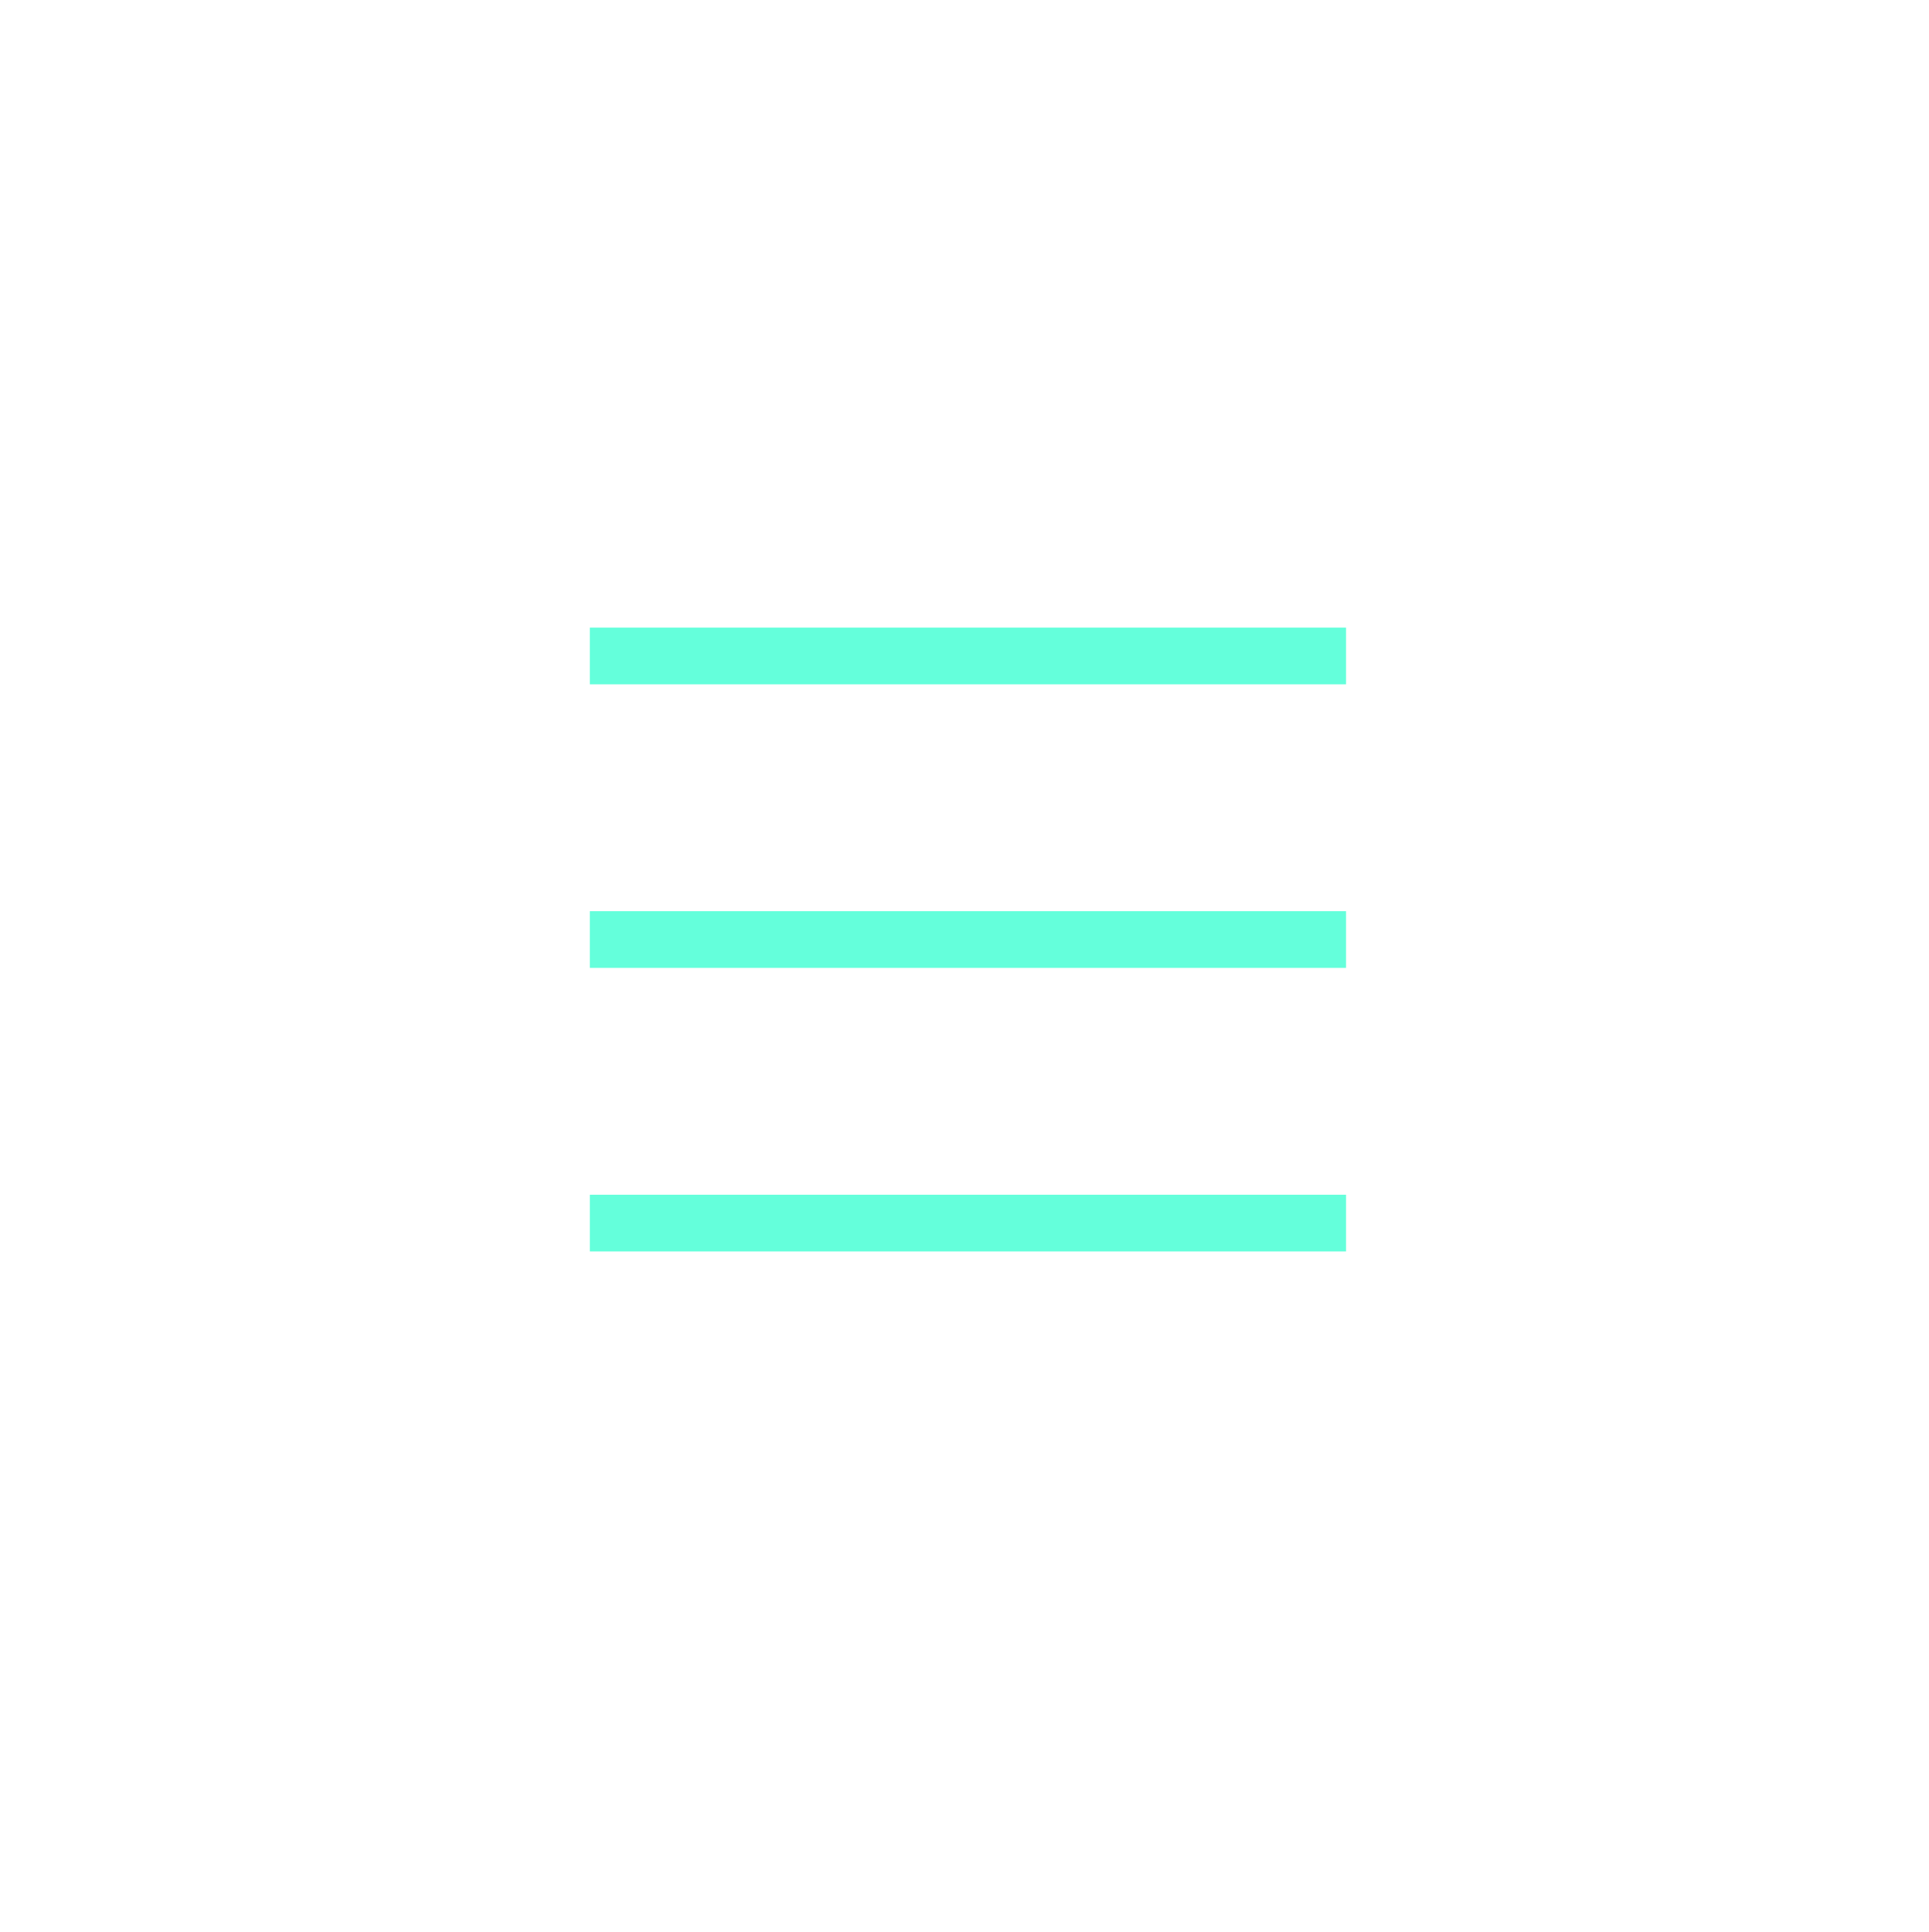
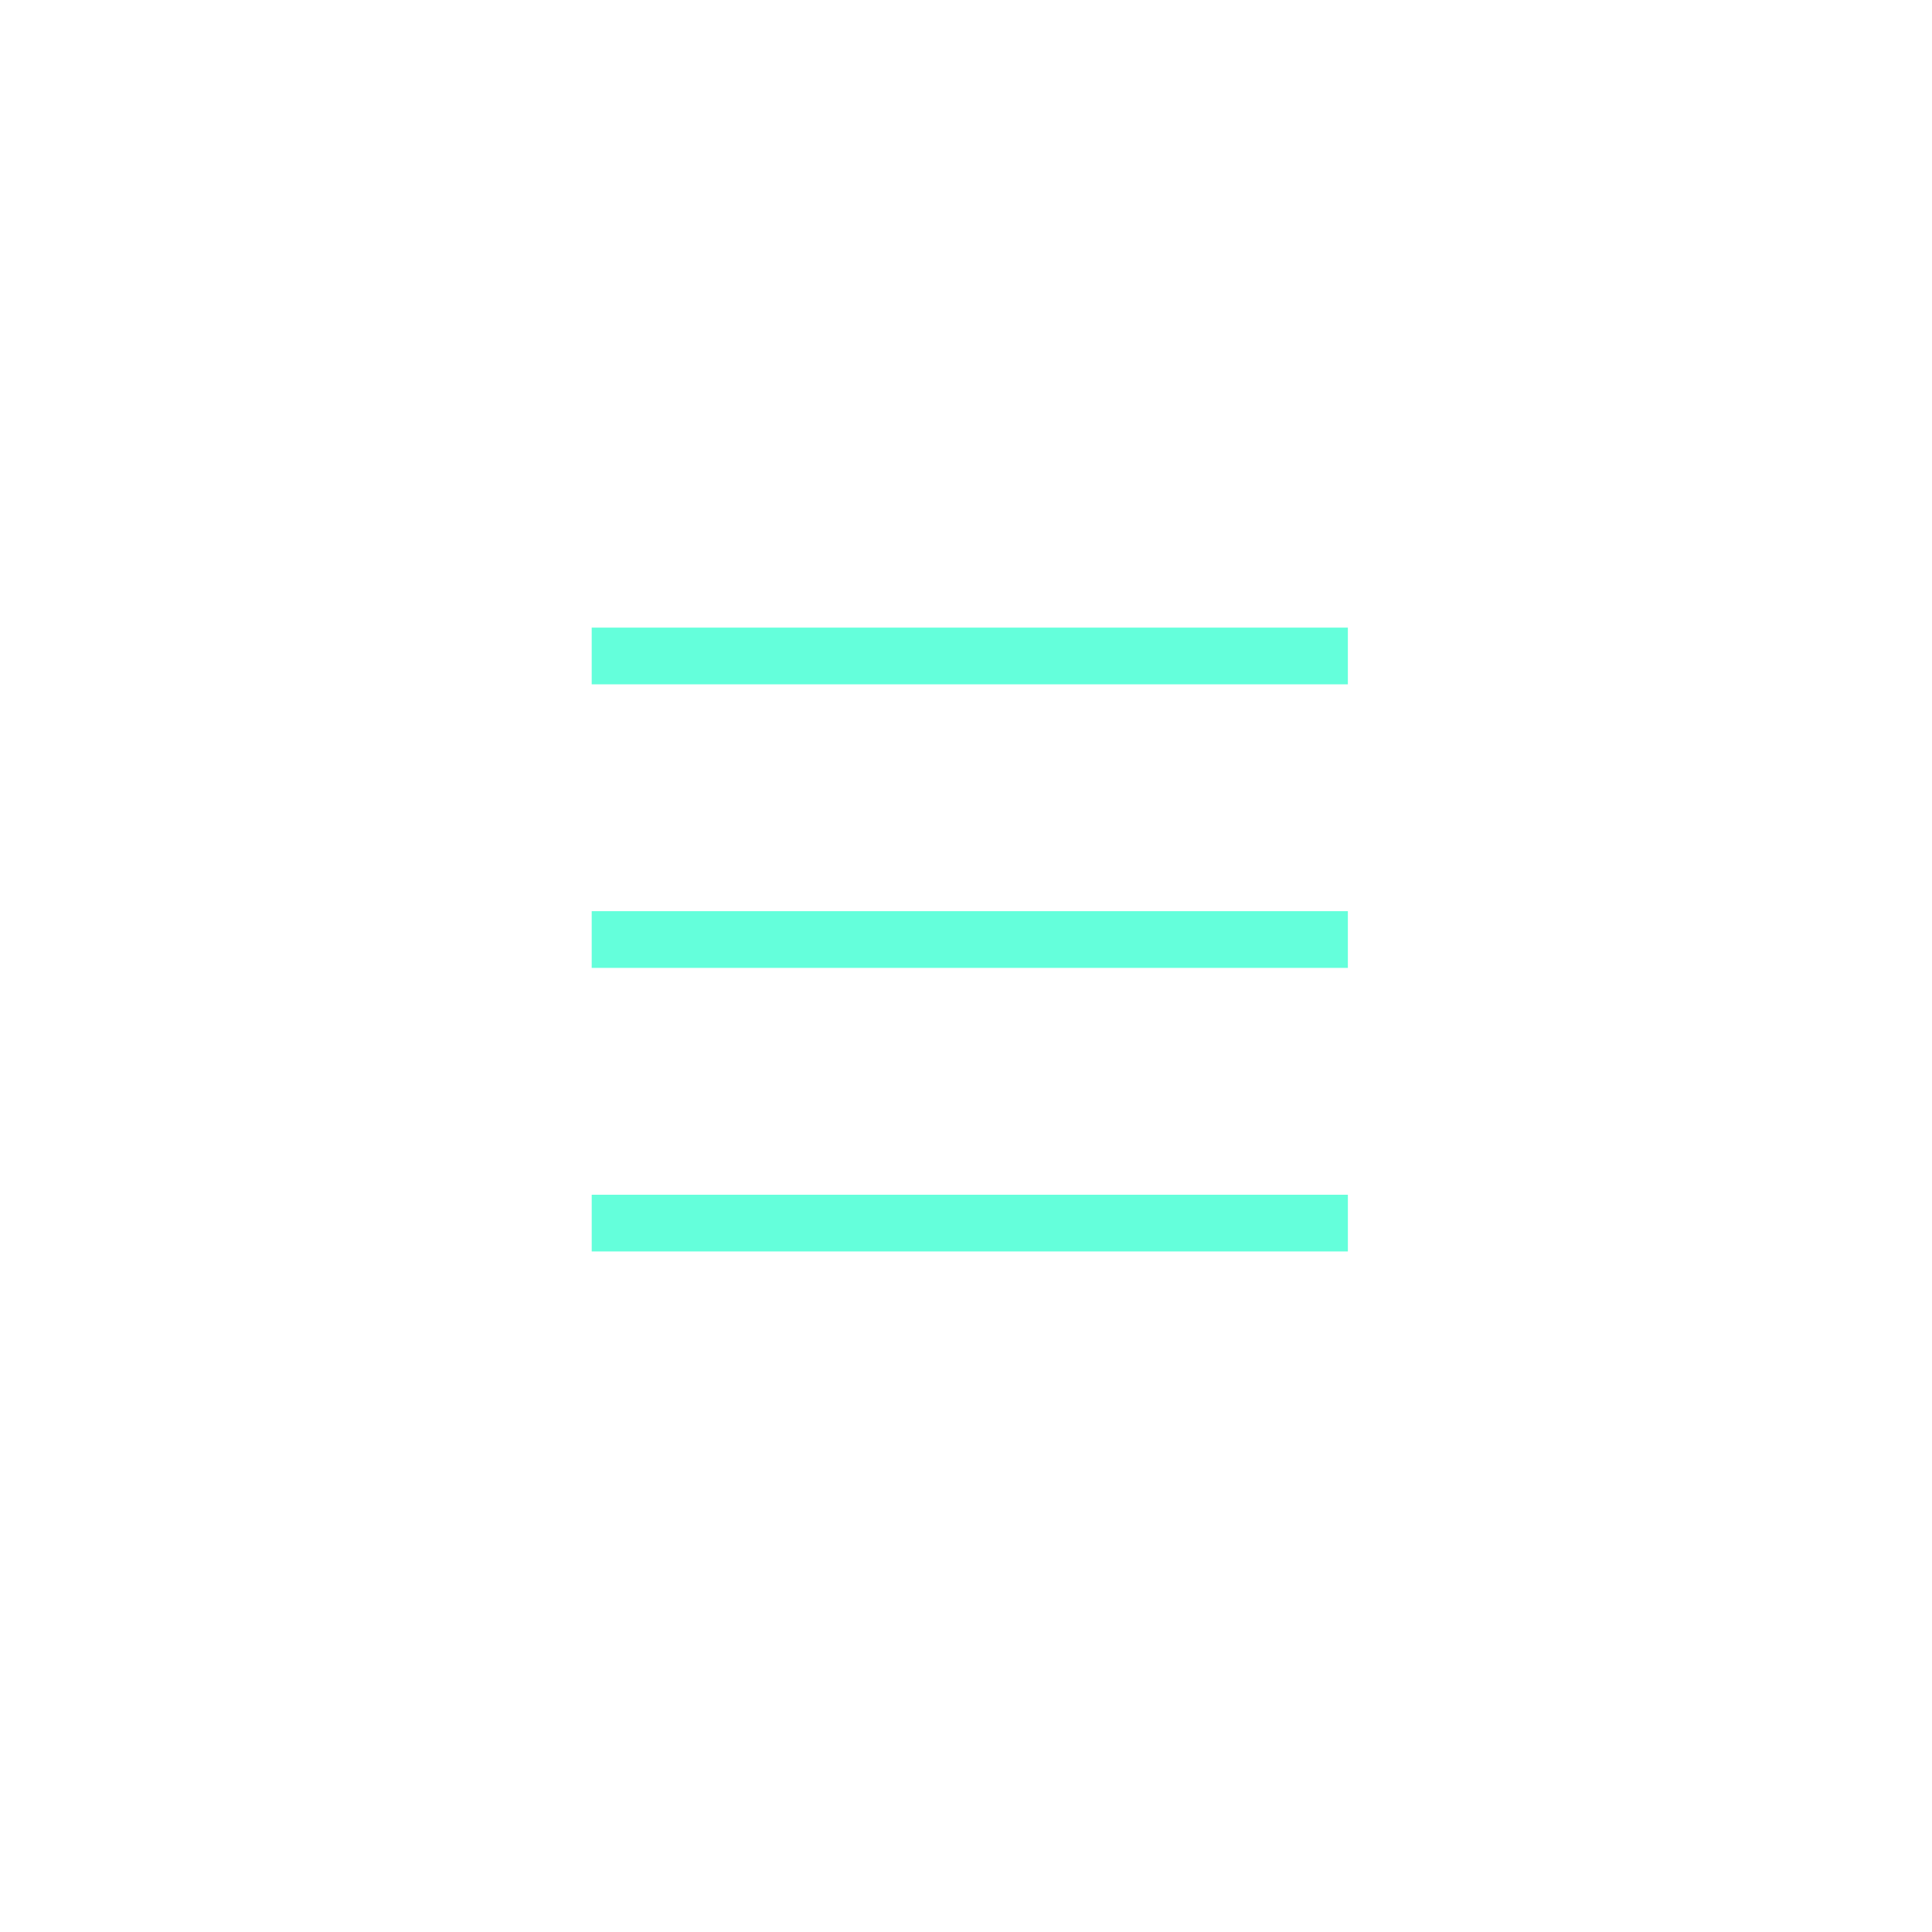
- <svg xmlns="http://www.w3.org/2000/svg" fill="none" viewBox="0 0 510 511" id="Menu">
+ <svg xmlns="http://www.w3.org/2000/svg" fill="none" viewBox="0 0 510 511" id="Menu" width="48px" height="48px">
  <path fill="#64ffdb" fill-rule="evenodd" d="M356 181H156V166H356V181zM356 256H156V241H356V256zM356.004 331H156.004V316H356.004V331z" clip-rule="evenodd" class="color000000 svgShape" />
</svg>
